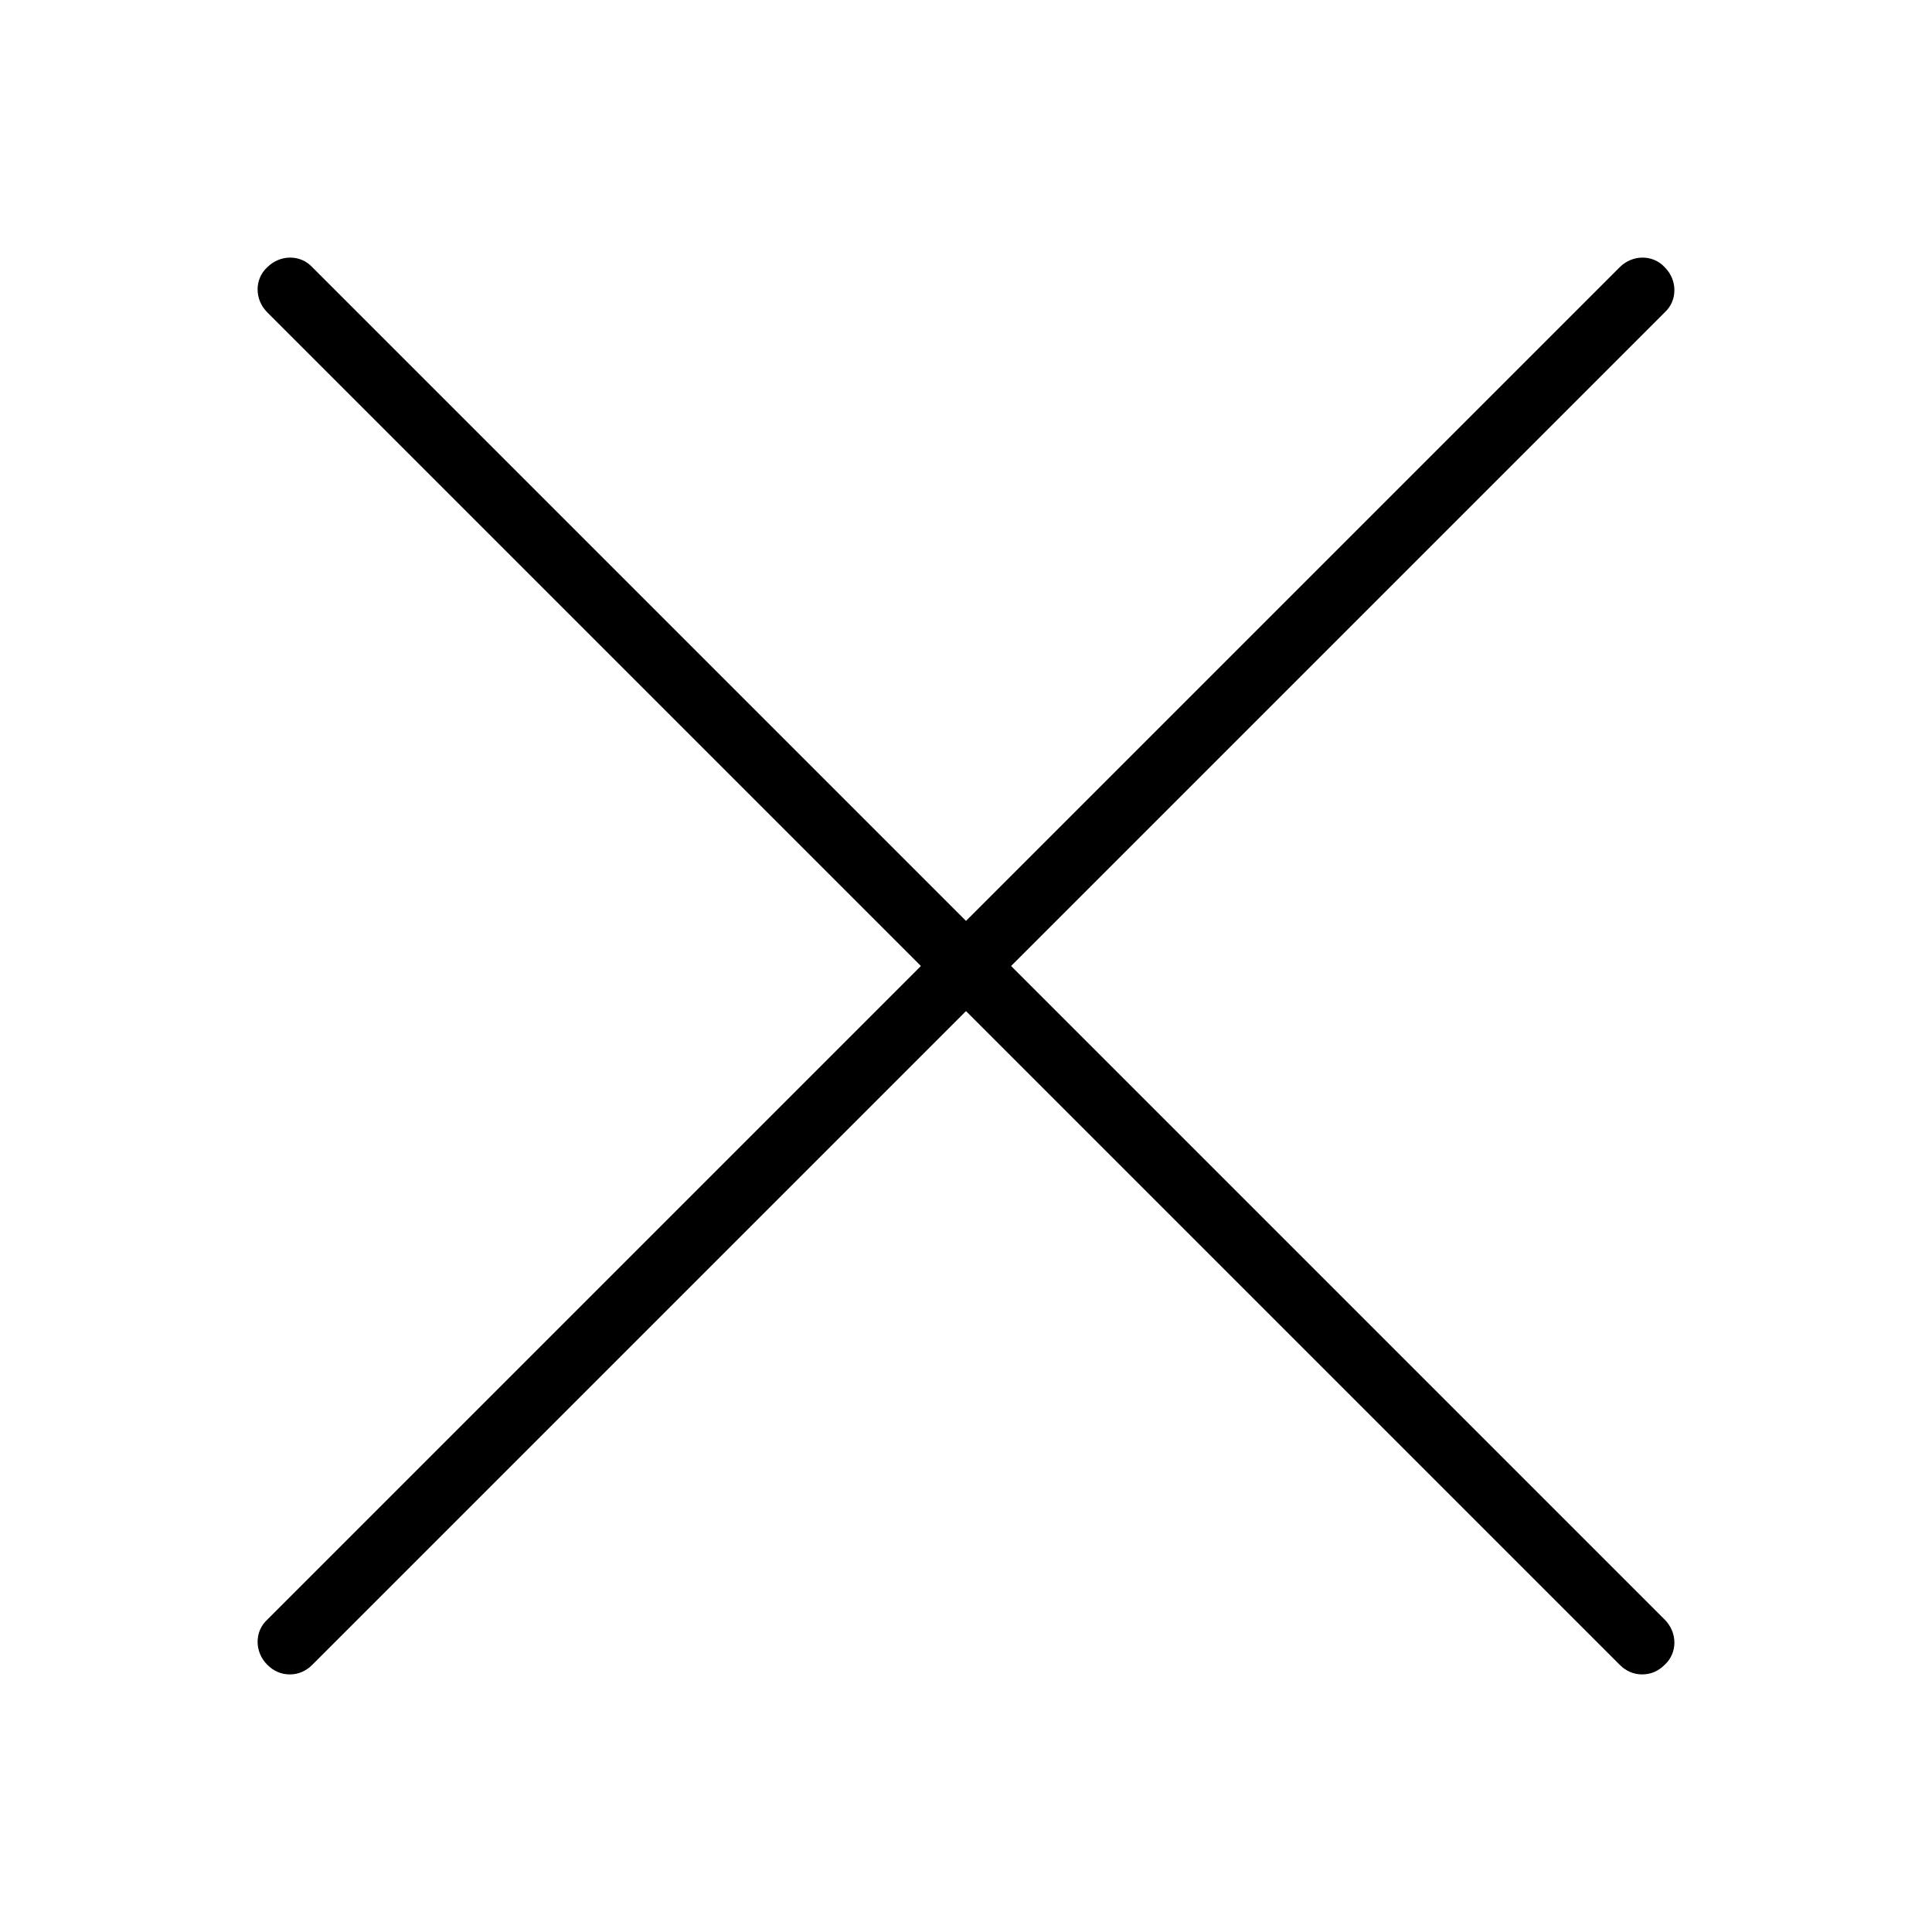
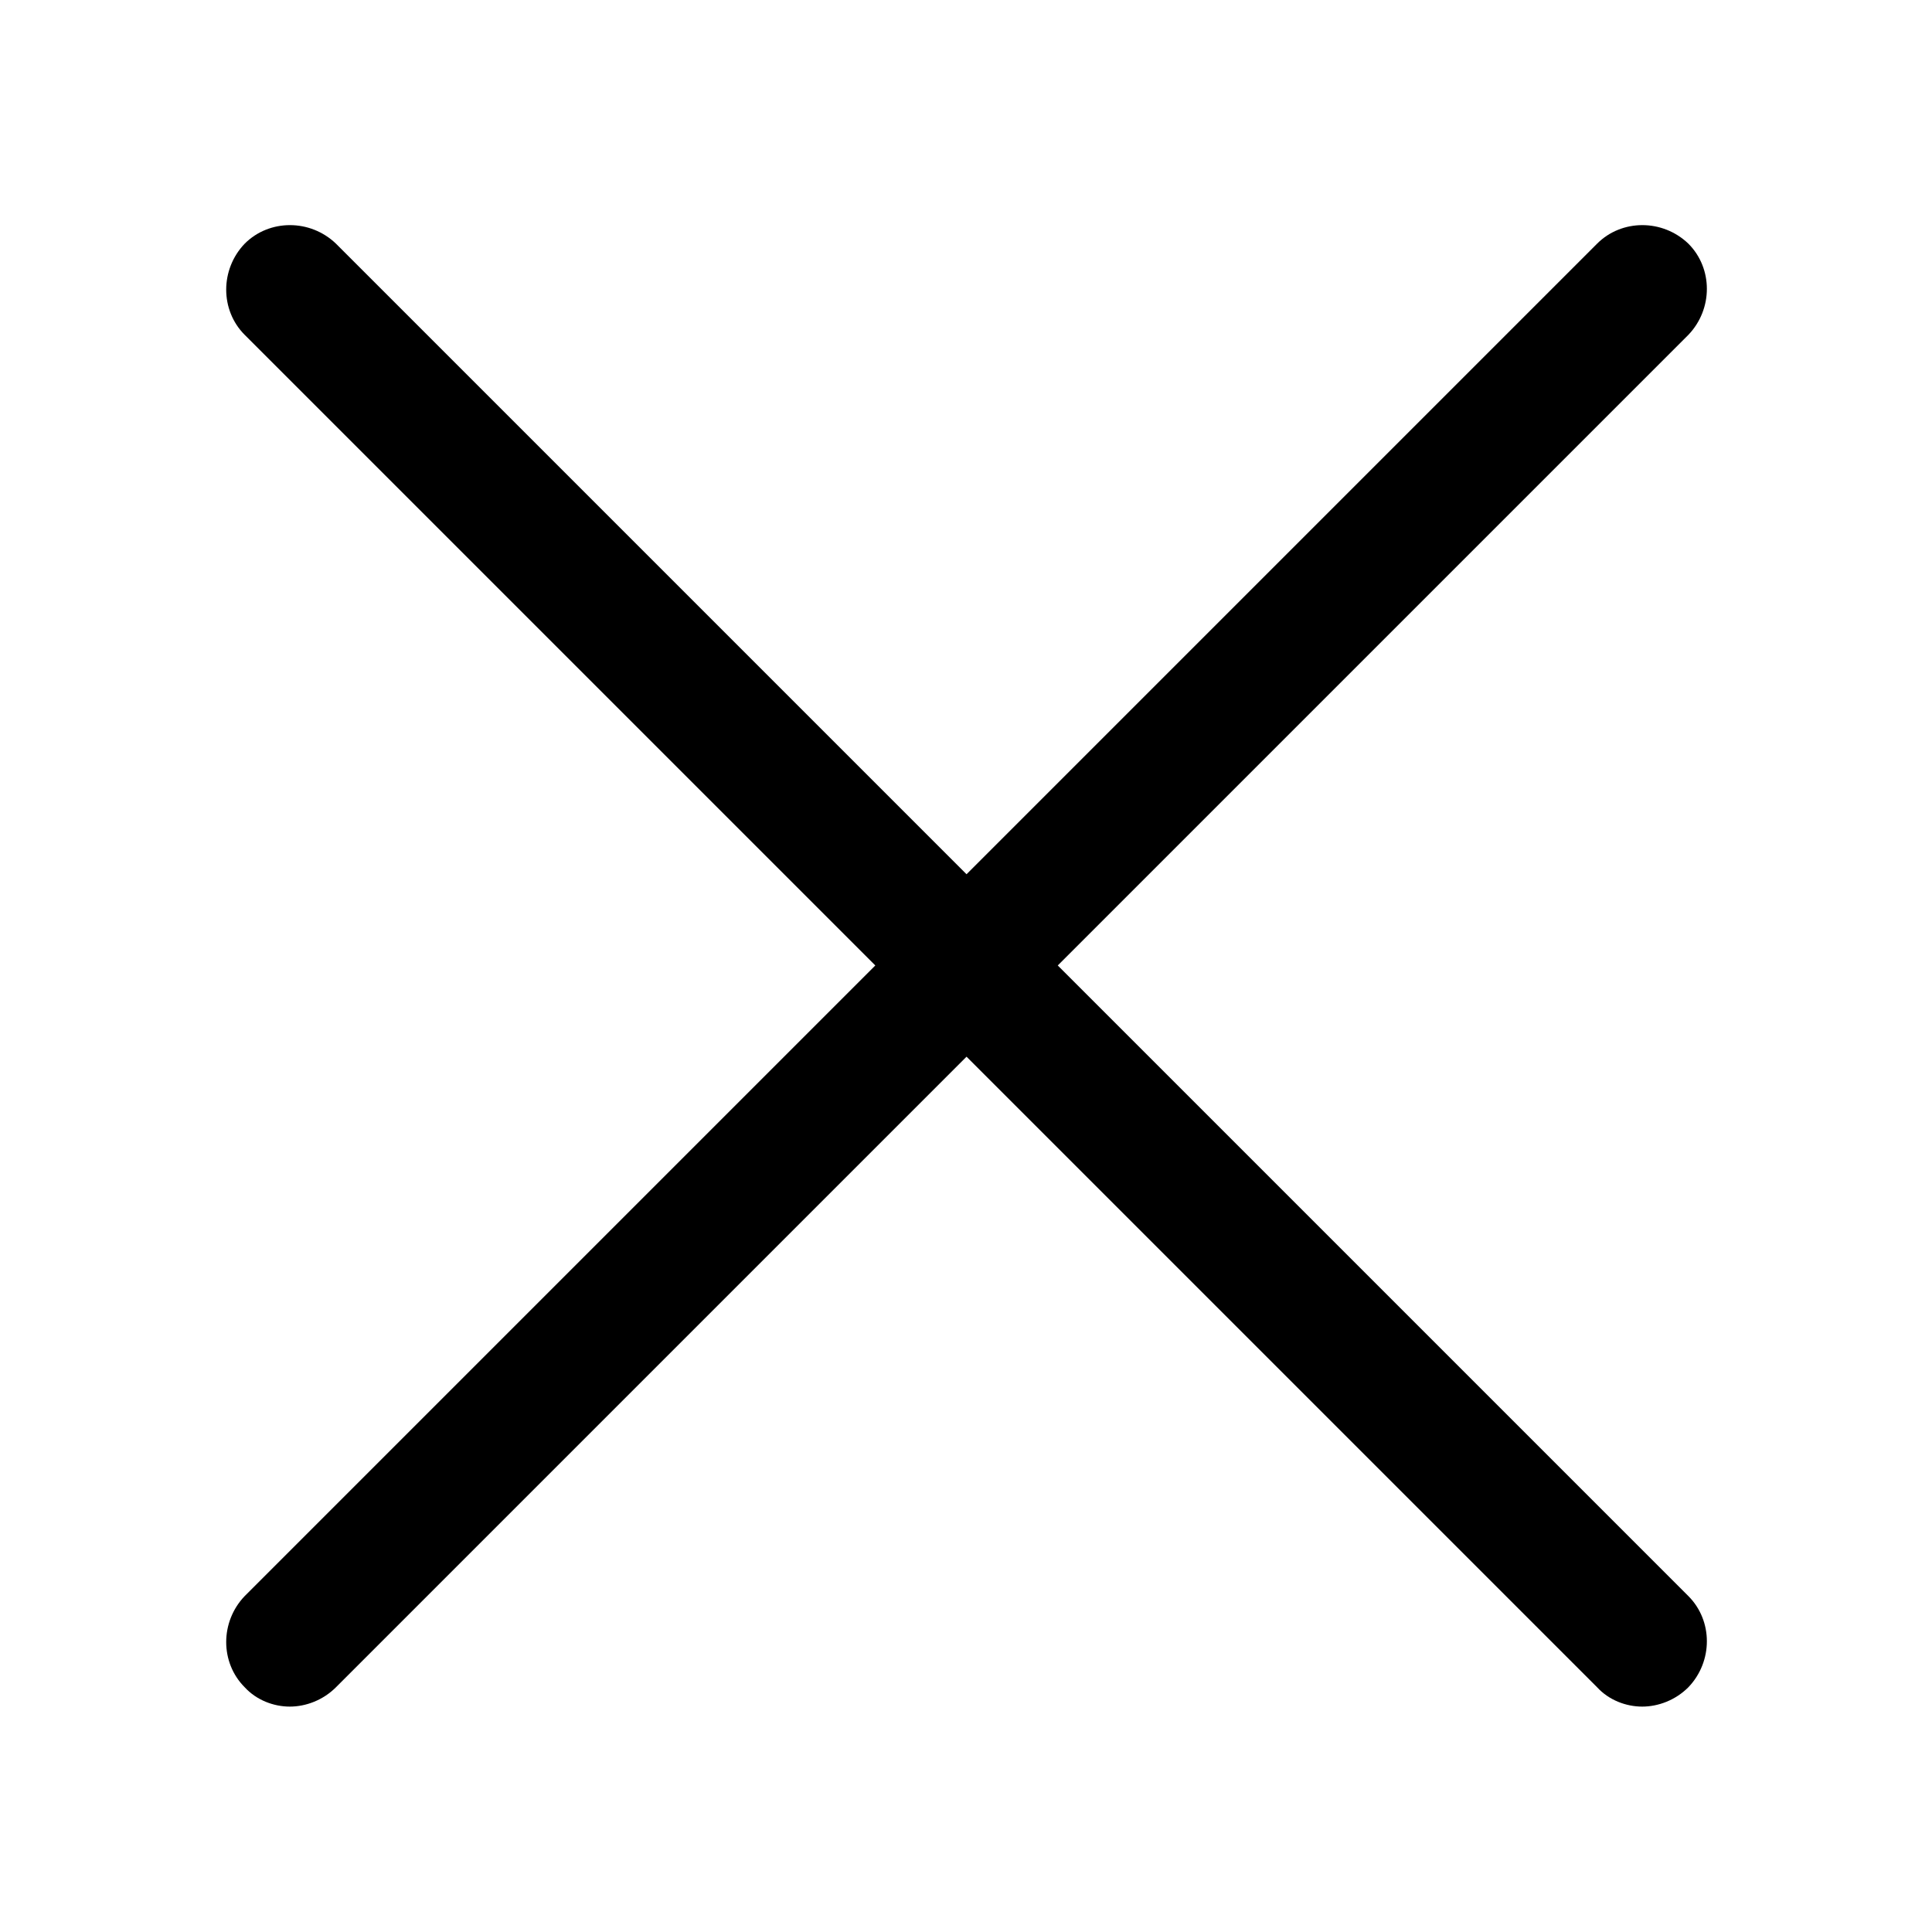
<svg xmlns="http://www.w3.org/2000/svg" version="1.1" id="Layer_1" x="0px" y="0px" viewBox="0 0 180 180" enable-background="new 0 0 180 180" xml:space="preserve">
-   <path d="M153,156c-0.8,0-1.5-0.3-2.1-0.9l-126-126c-1.2-1.2-1.2-3.1,0-4.2c1.2-1.2,3.1-1.2,4.2,0l126,126c1.2,1.2,1.2,3.1,0,4.2  C154.5,155.7,153.8,156,153,156z" />
-   <path d="M27,156c-0.8,0-1.5-0.3-2.1-0.9c-1.2-1.2-1.2-3.1,0-4.2l126-126c1.2-1.2,3.1-1.2,4.2,0c1.2,1.2,1.2,3.1,0,4.2l-126,126  C28.5,155.7,27.8,156,27,156z" />
+   <path d="M153,159c-1.5,0-3.1-0.6-4.2-1.8l-126-126c-2.3-2.3-2.3-6.1,0-8.5c2.3-2.3,6.1-2.3,8.5,0l126,126c2.3,2.3,2.3,6.1,0,8.5  C156.1,158.4,154.5,159,153,159z" />
+   <path d="M27,159c-1.5,0-3.1-0.6-4.2-1.8c-2.3-2.3-2.3-6.1,0-8.5l126-126c2.3-2.3,6.1-2.3,8.5,0c2.3,2.3,2.3,6.1,0,8.5l-126,126  C30.1,158.4,28.5,159,27,159z" />
</svg>
